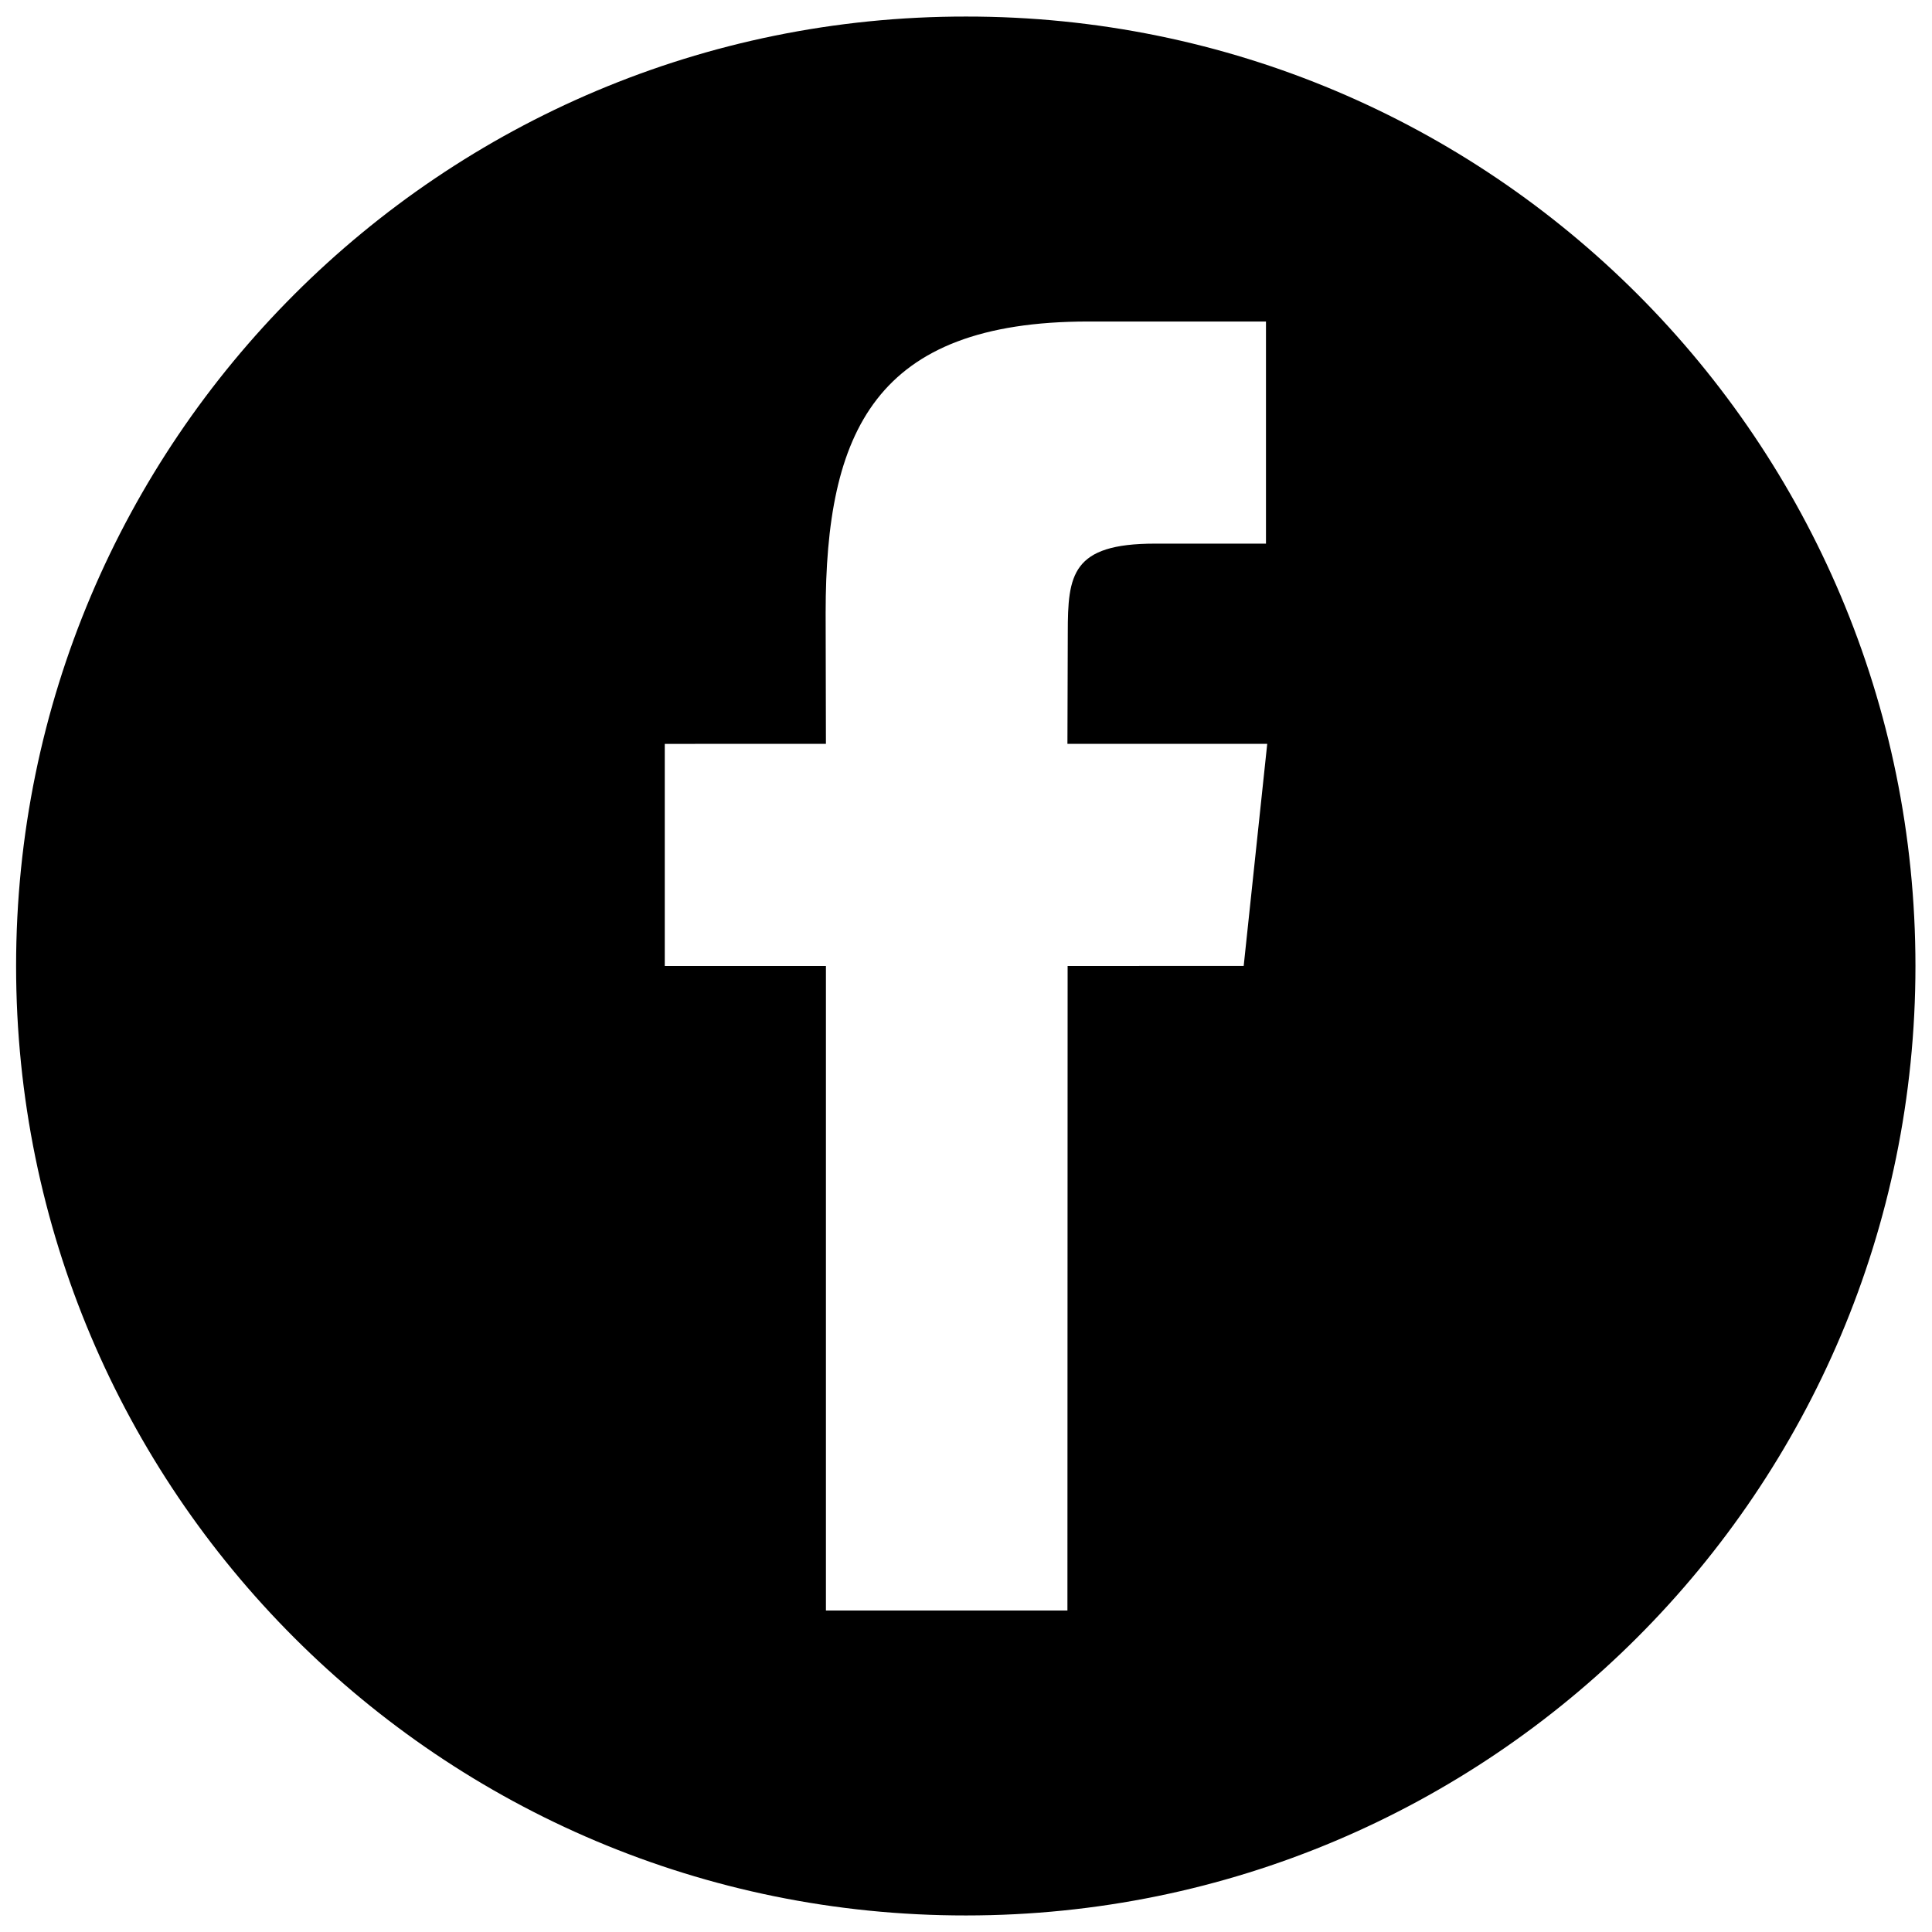
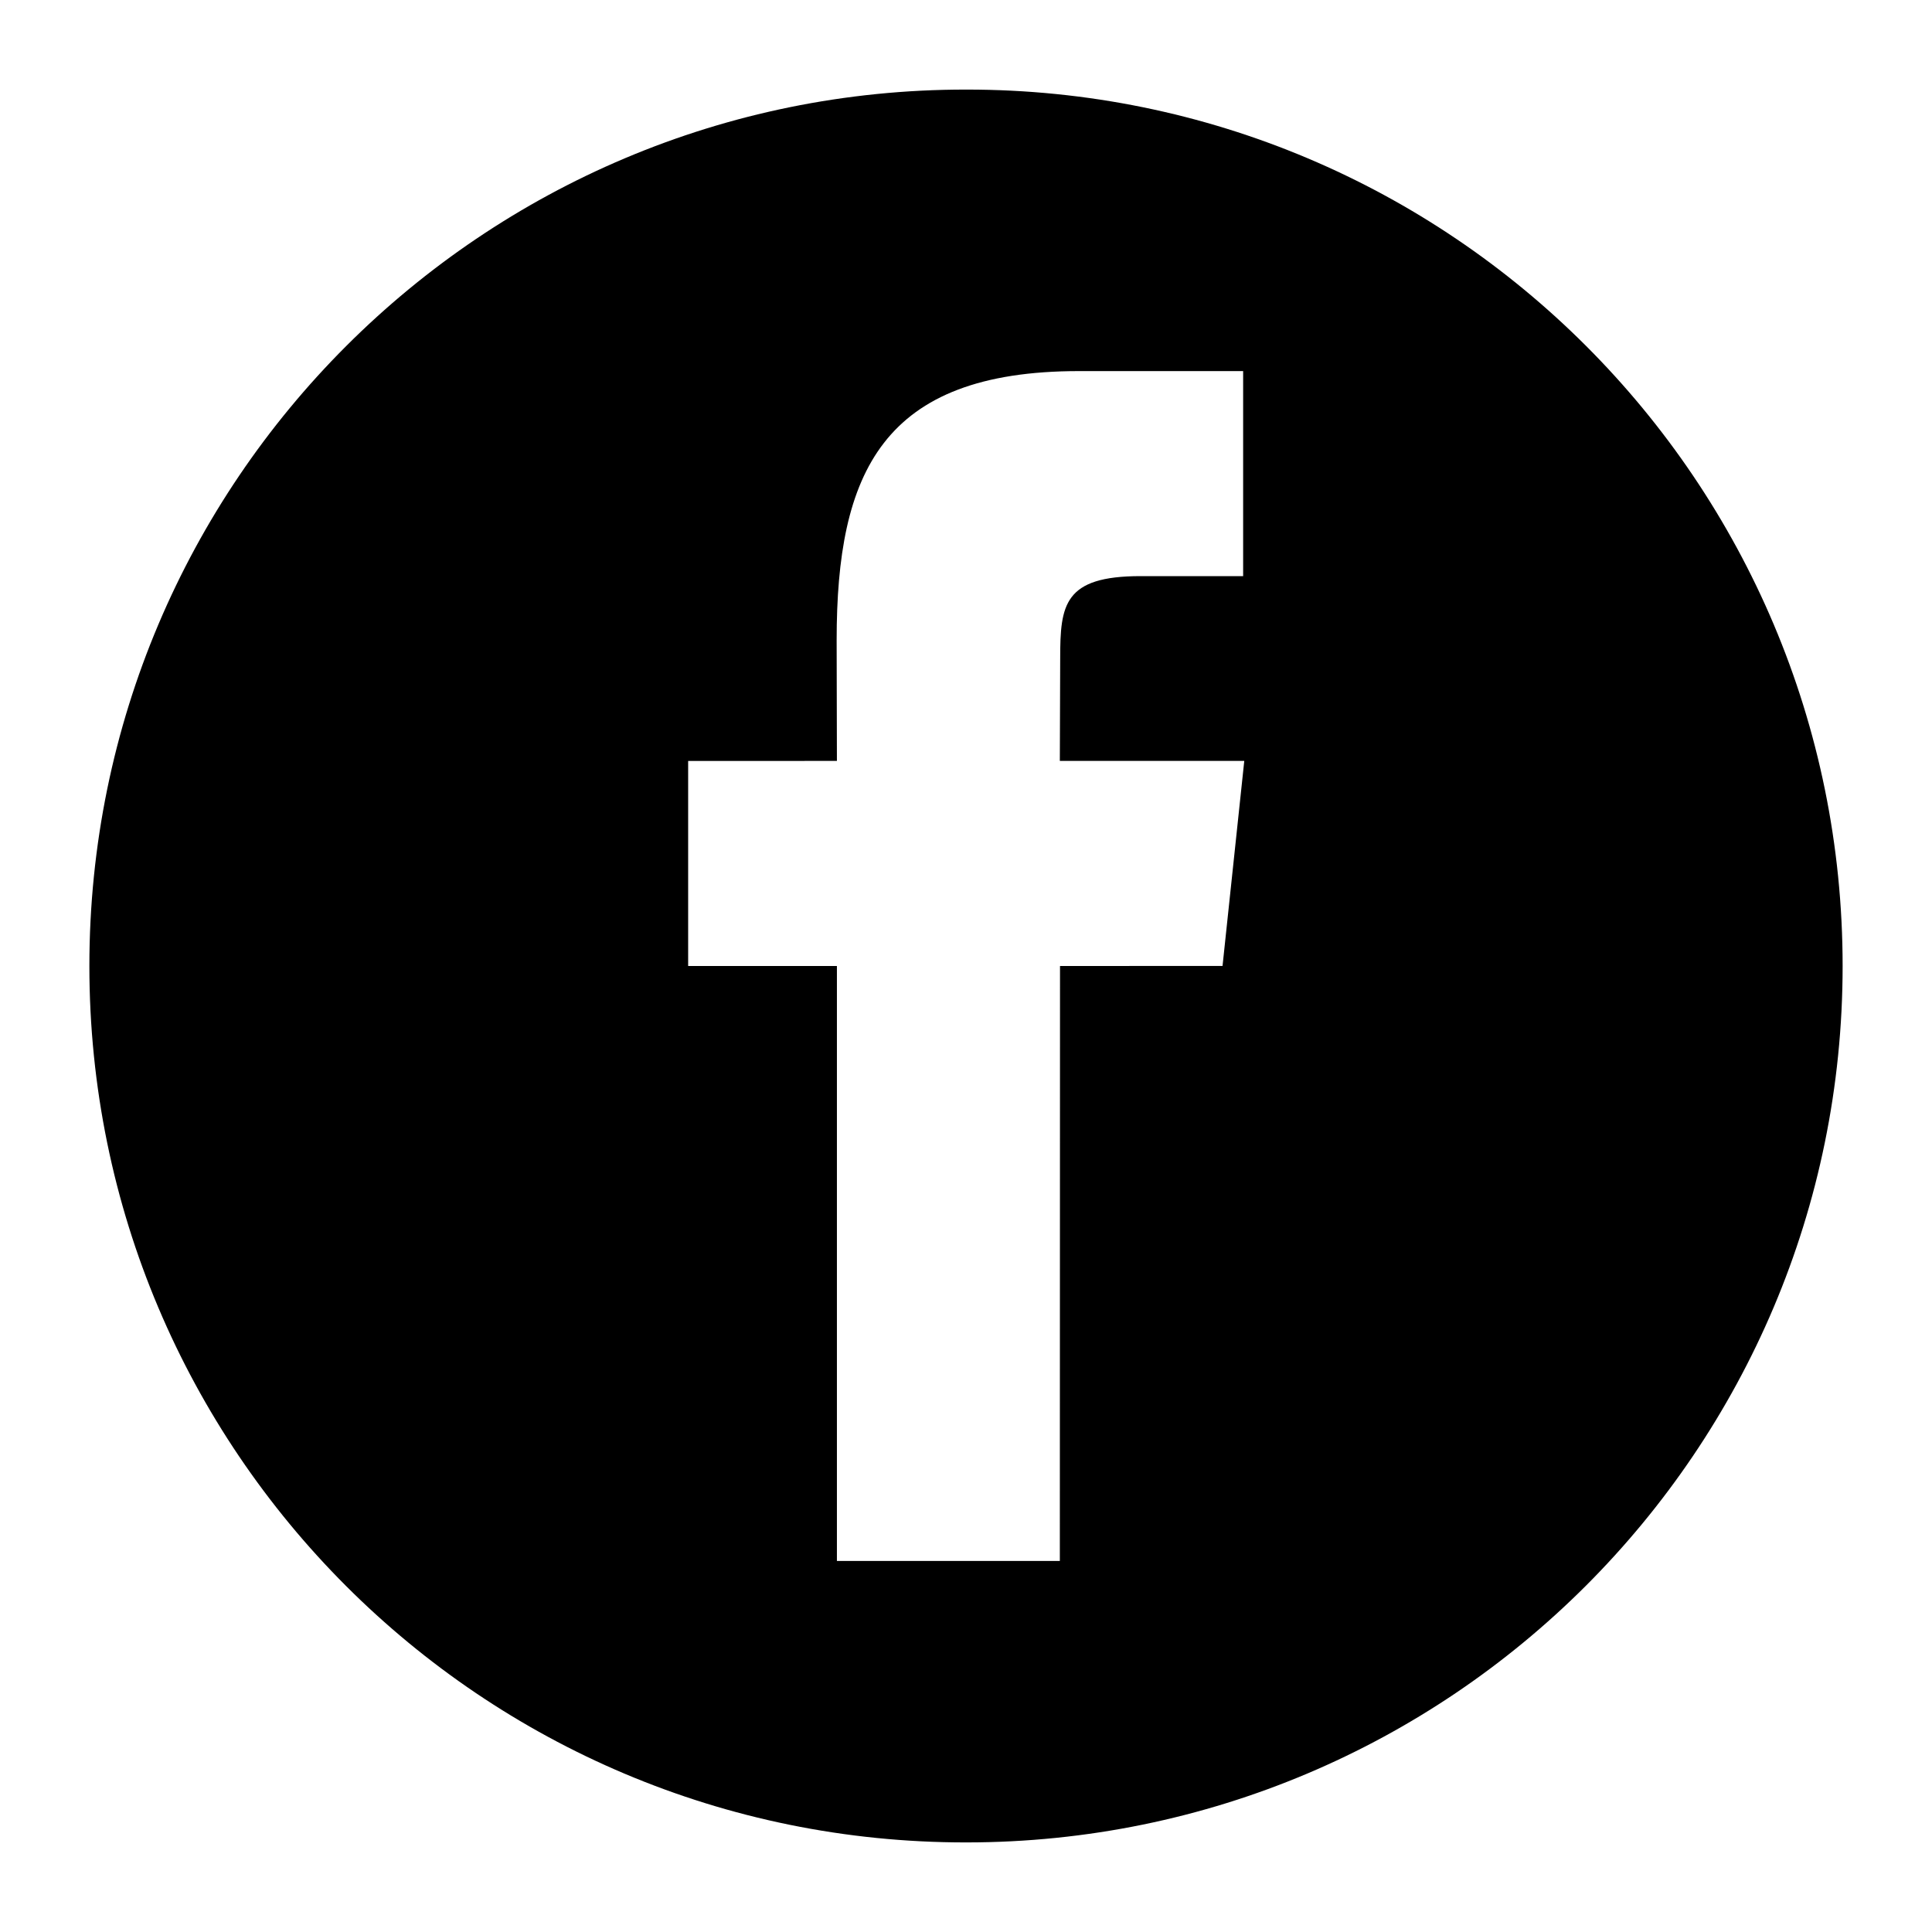
- <svg xmlns="http://www.w3.org/2000/svg" version="1.1" x="0px" y="0px" width="60px" height="60px" viewBox="0 0 60 60" enable-background="new 0 0 60 60" xml:space="preserve">
+ <svg xmlns="http://www.w3.org/2000/svg" version="1.1" id="Layer_1" x="0px" y="0px" width="65px" height="65px" viewBox="-2.5 -2.5 65 65" enable-background="new -2.5 -2.5 65 65" xml:space="preserve">
  <g>
-     <path d="M30 0.514C13.716 0.5 0.5 13.7 0.5 30c0 16.3 13.2 29.5 29.5 29.486c16.285 0 29.486-13.202 29.486-29.486 C59.486 13.7 46.3 0.5 30 0.514z M38.624 29.998L33.156 30L33.15 50.016h-7.5V30h-5.005v-6.898L25.65 23.1l-0.009-4.063 c0-5.628 1.526-9.052 8.155-9.052h5.52v6.898h-3.45c-2.581 0-2.705 0.964-2.705 2.764L33.15 23.1h6.205L38.624 29.998z" />
+     <path d="M30.007,0.514C13.723,0.5,0.507,13.7,0.507,30s13.2,29.5,29.5,29.486c16.285,0,29.486-13.202,29.486-29.486   C59.493,13.7,46.307,0.5,30.007,0.514z M38.631,29.998L33.163,30l-0.006,20.016h-7.5V30h-5.005v-6.898l5.005-0.002l-0.009-4.062   c0-5.628,1.526-9.053,8.155-9.053h5.521v6.898h-3.45c-2.581,0-2.705,0.964-2.705,2.764L33.157,23.1h6.205L38.631,29.998z" />
  </g>
-   <g>
- </g>
-   <g>
- </g>
-   <g>
- </g>
-   <g>
- </g>
-   <g>
- </g>
-   <g>
- </g>
</svg>
